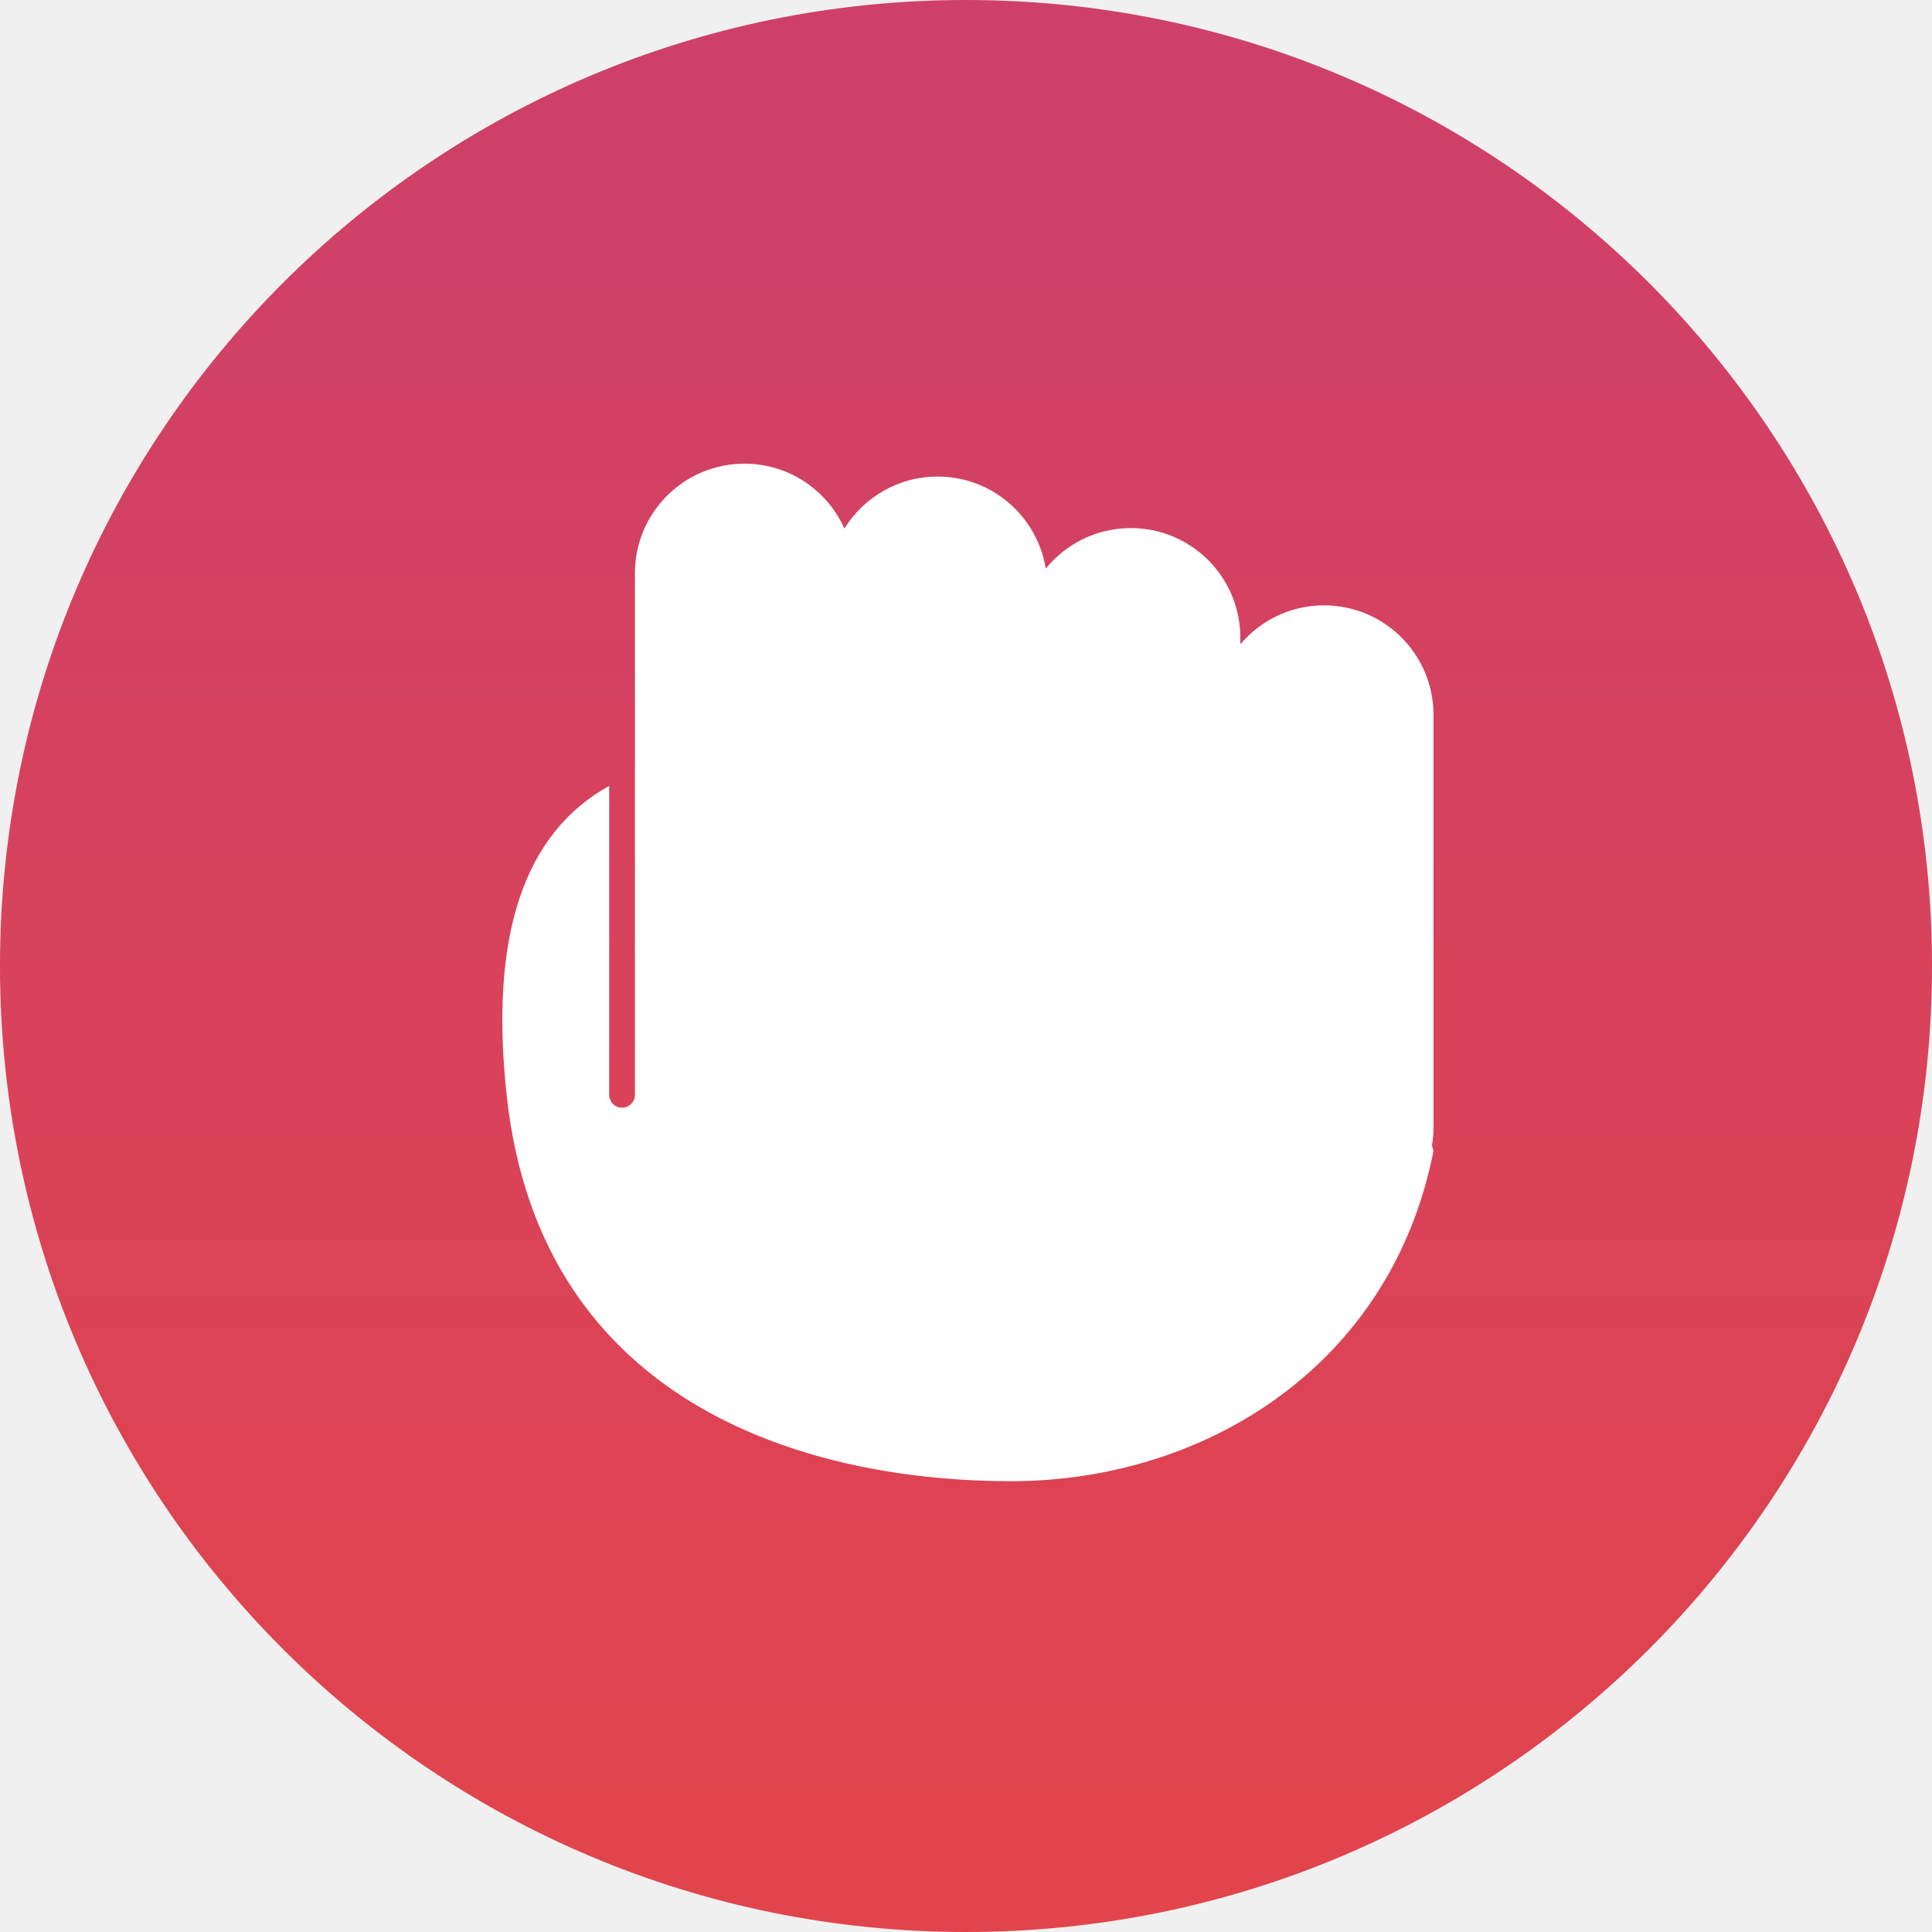
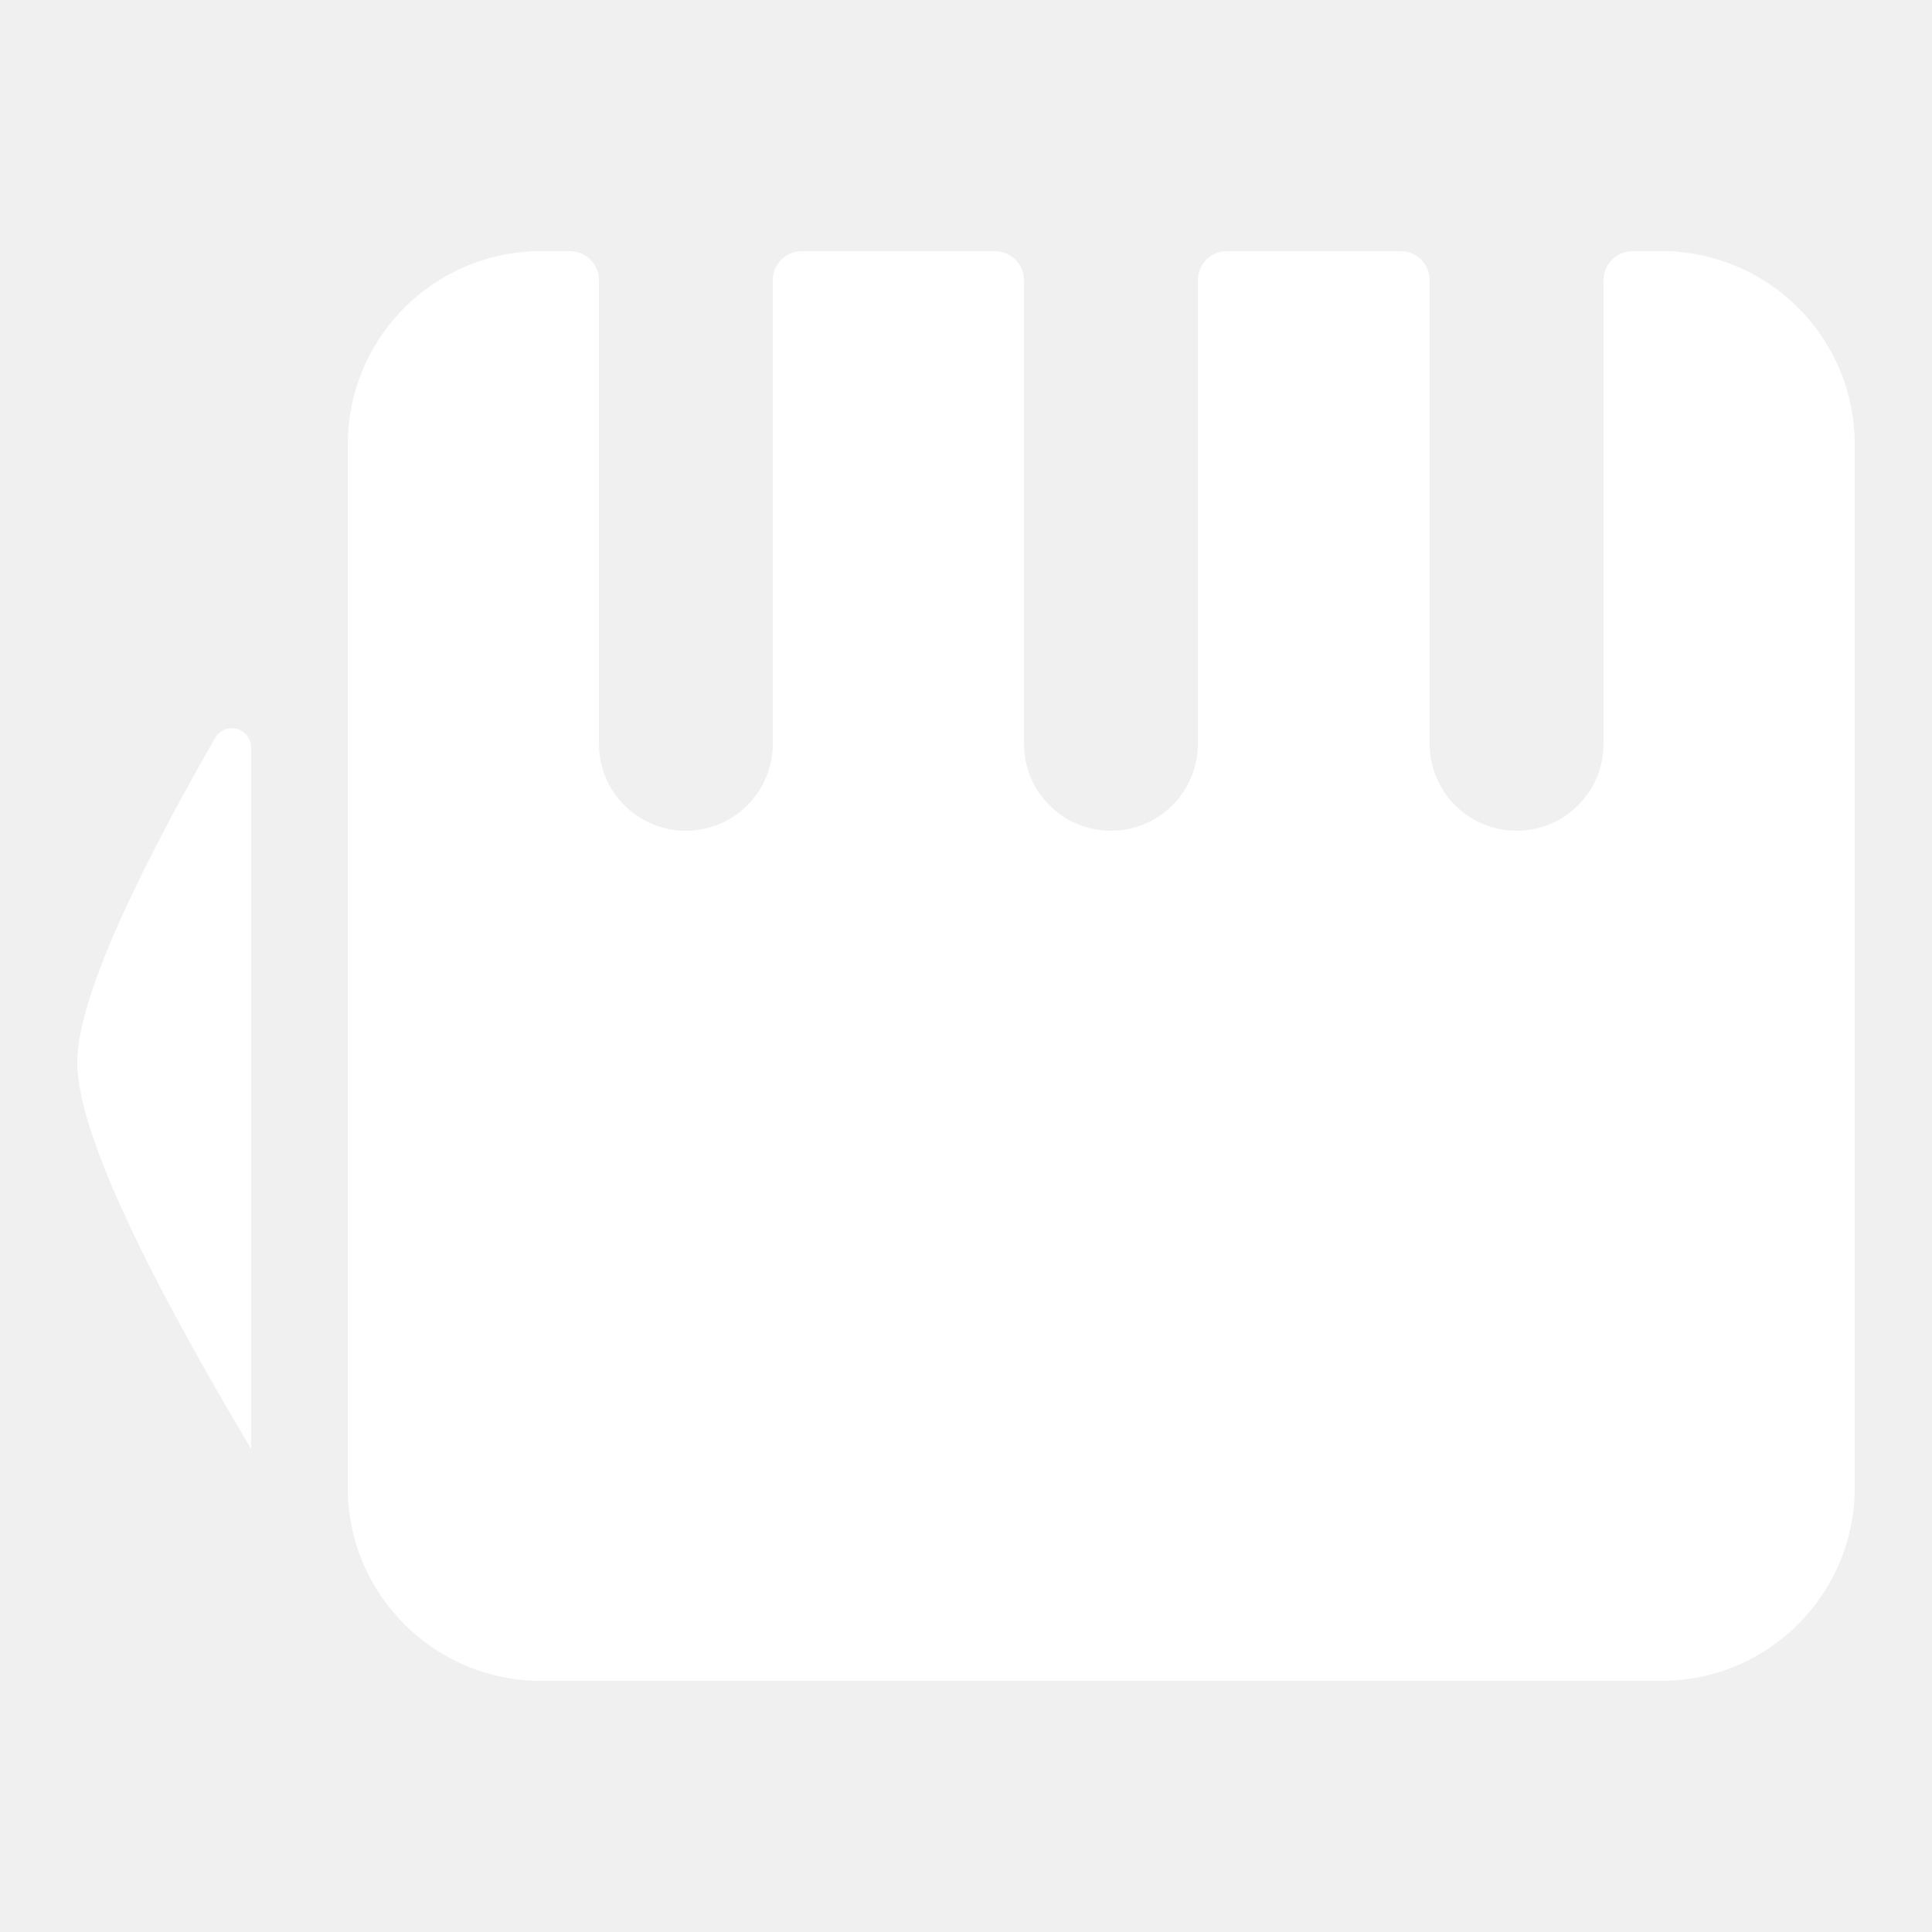
- <svg xmlns="http://www.w3.org/2000/svg" width="150px" height="150px" viewBox="0 0 150 150" version="1.1">
-   <defs>
-     <linearGradient x1="50%" y1="3.768%" x2="50%" y2="99.815%" id="linearGradient-1">
-       <stop stop-color="#CE406A" offset="0%" />
-       <stop stop-color="#E2444B" offset="100%" />
-     </linearGradient>
-   </defs>
+ <svg xmlns="http://www.w3.org/2000/svg" width="100px" height="100px" viewBox="0 0 100 100" version="1.1">
  <g id="fighting" stroke="none" stroke-width="1" fill="none" fill-rule="evenodd">
-     <circle id="Oval" fill="url(#linearGradient-1)" cx="75" cy="75" r="75" />
-     <path d="M49.298,60.088 L49.298,44.5 C49.298,39.806 53.103,36 57.798,36 C61.259,36 64.236,38.069 65.562,41.037 C67.06,38.614 69.74,37 72.798,37 C77.033,37 80.545,40.098 81.191,44.151 C82.75,42.229 85.13,41 87.798,41 C92.492,41 96.298,44.806 96.298,49.5 L96.298,50.022 C97.857,48.174 100.19,47 102.798,47 C107.492,47 111.298,50.806 111.298,55.5 L111.298,87.5 C111.298,87.991 111.256,88.472 111.176,88.941 C111.219,89.08 111.26,89.219 111.298,89.358 C107.988,106.138 93.444,115 78.487,115 C63.53,115 42.037,109.612 39.346,85.114 C37.986,72.734 40.636,64.702 47.298,61.018 L47.298,85 C47.298,85.552 47.745,86 48.298,86 C48.85,86 49.298,85.552 49.298,85 L49.298,60.088 Z" id="Combined-Shape" fill="#FFFFFF" />
+     <path d="M27.188,13.032 C27.289,13.011 27.393,13 27.5,13 L29.5,13 C30.328,13 31,13.672 31,14.5 L31,16 L31,38.5 C31,40.985 33.015,43 35.5,43 C37.985,43 40,40.985 40,38.5 L40,16 L40,14.5 C40,13.672 40.672,13 41.5,13 L40,13 L53,13 L51.5,13 C52.328,13 53,13.672 53,14.5 L53,16 L53,38.5 C53,40.985 55.015,43 57.5,43 C59.985,43 62,40.985 62,38.5 L62,16 L62,14.5 C62,13.672 62.672,13 63.5,13 L62,13 L74,13 L72.5,13 C73.328,13 74,13.672 74,14.5 L74,16 L74,38.5 C74,40.985 76.015,43 78.5,43 C80.985,43 83,40.985 83,38.5 L83,16 L83,14.5 C83,13.672 83.672,13 84.5,13 L86.5,13 C86.607,13 86.711,13.011 86.812,13.032 C91.955,13.446 96,17.751 96,23 L96,77 C96,82.523 91.523,87 86,87 L28,87 C22.477,87 18,82.523 18,77 L18,23 C18,17.751 22.045,13.446 27.188,13.032 Z M4,55 C4,52.099 6.377,46.498 11.132,38.195 C11.407,37.716 12.018,37.55 12.497,37.824 C12.808,38.003 13,38.334 13,38.692 L13,75 C7,64.925 4,58.258 4,55 Z" id="Rectangle-2" fill="#FFFFFF" />
  </g>
</svg>
